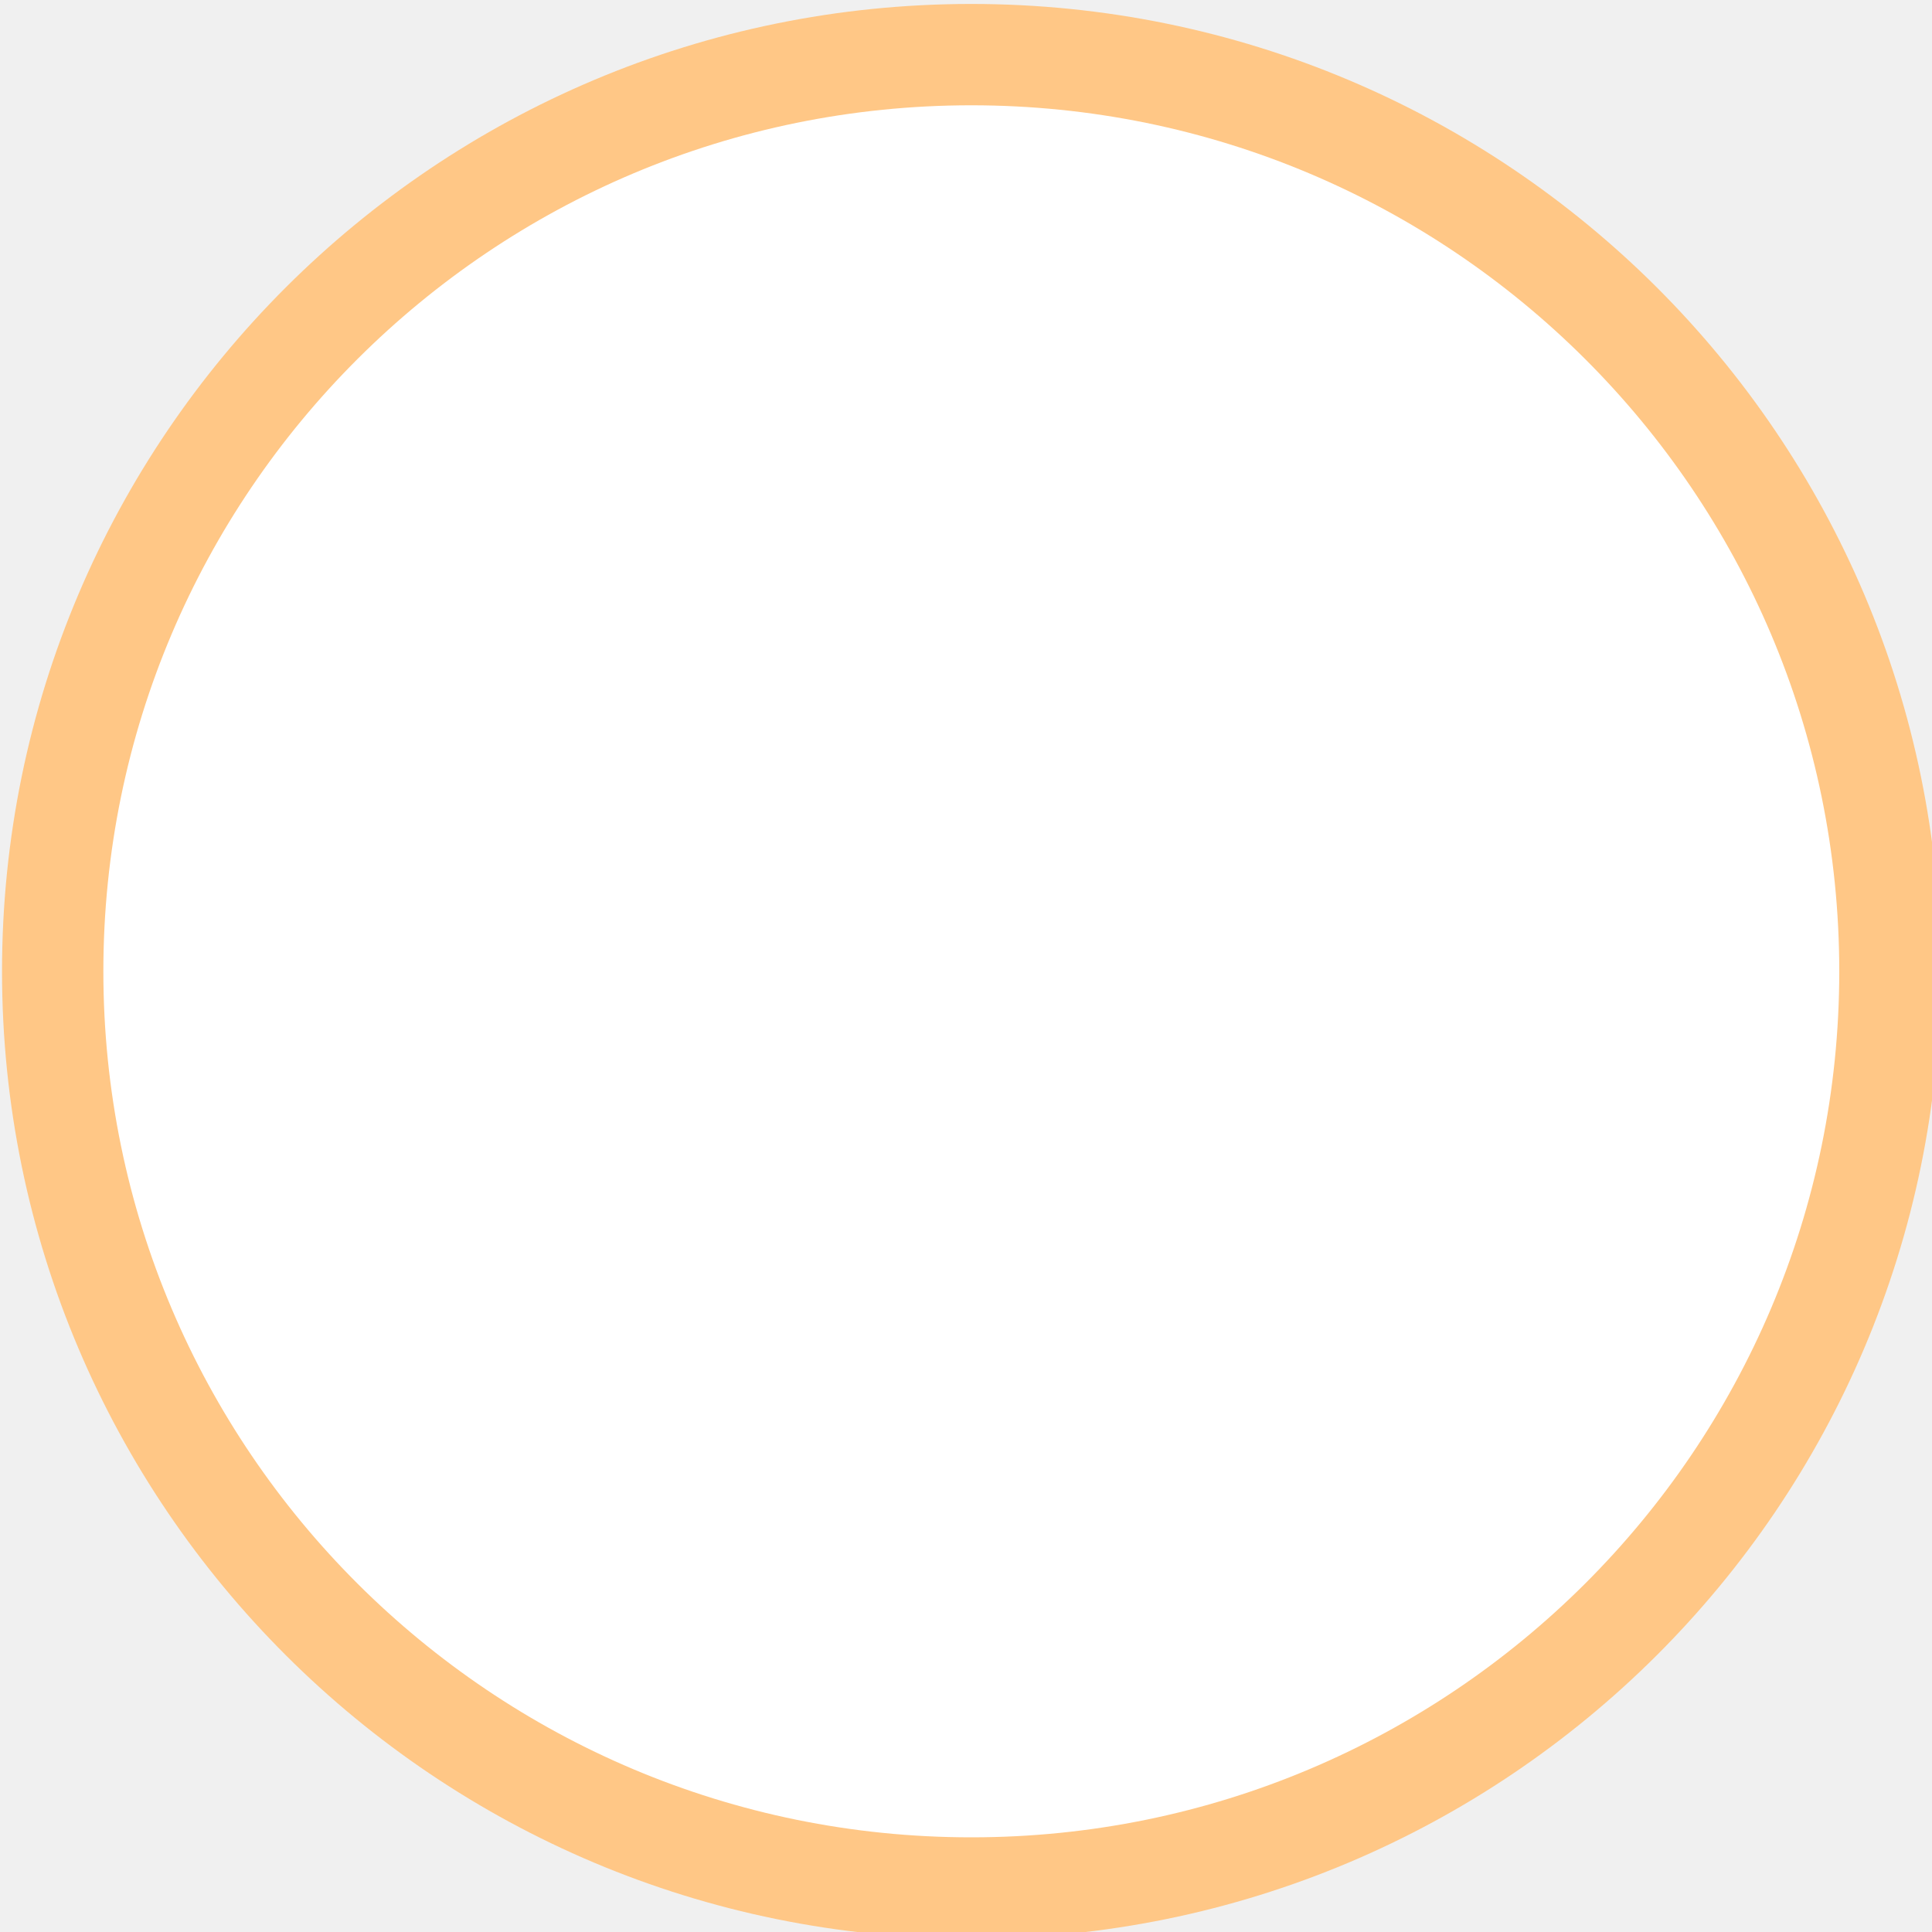
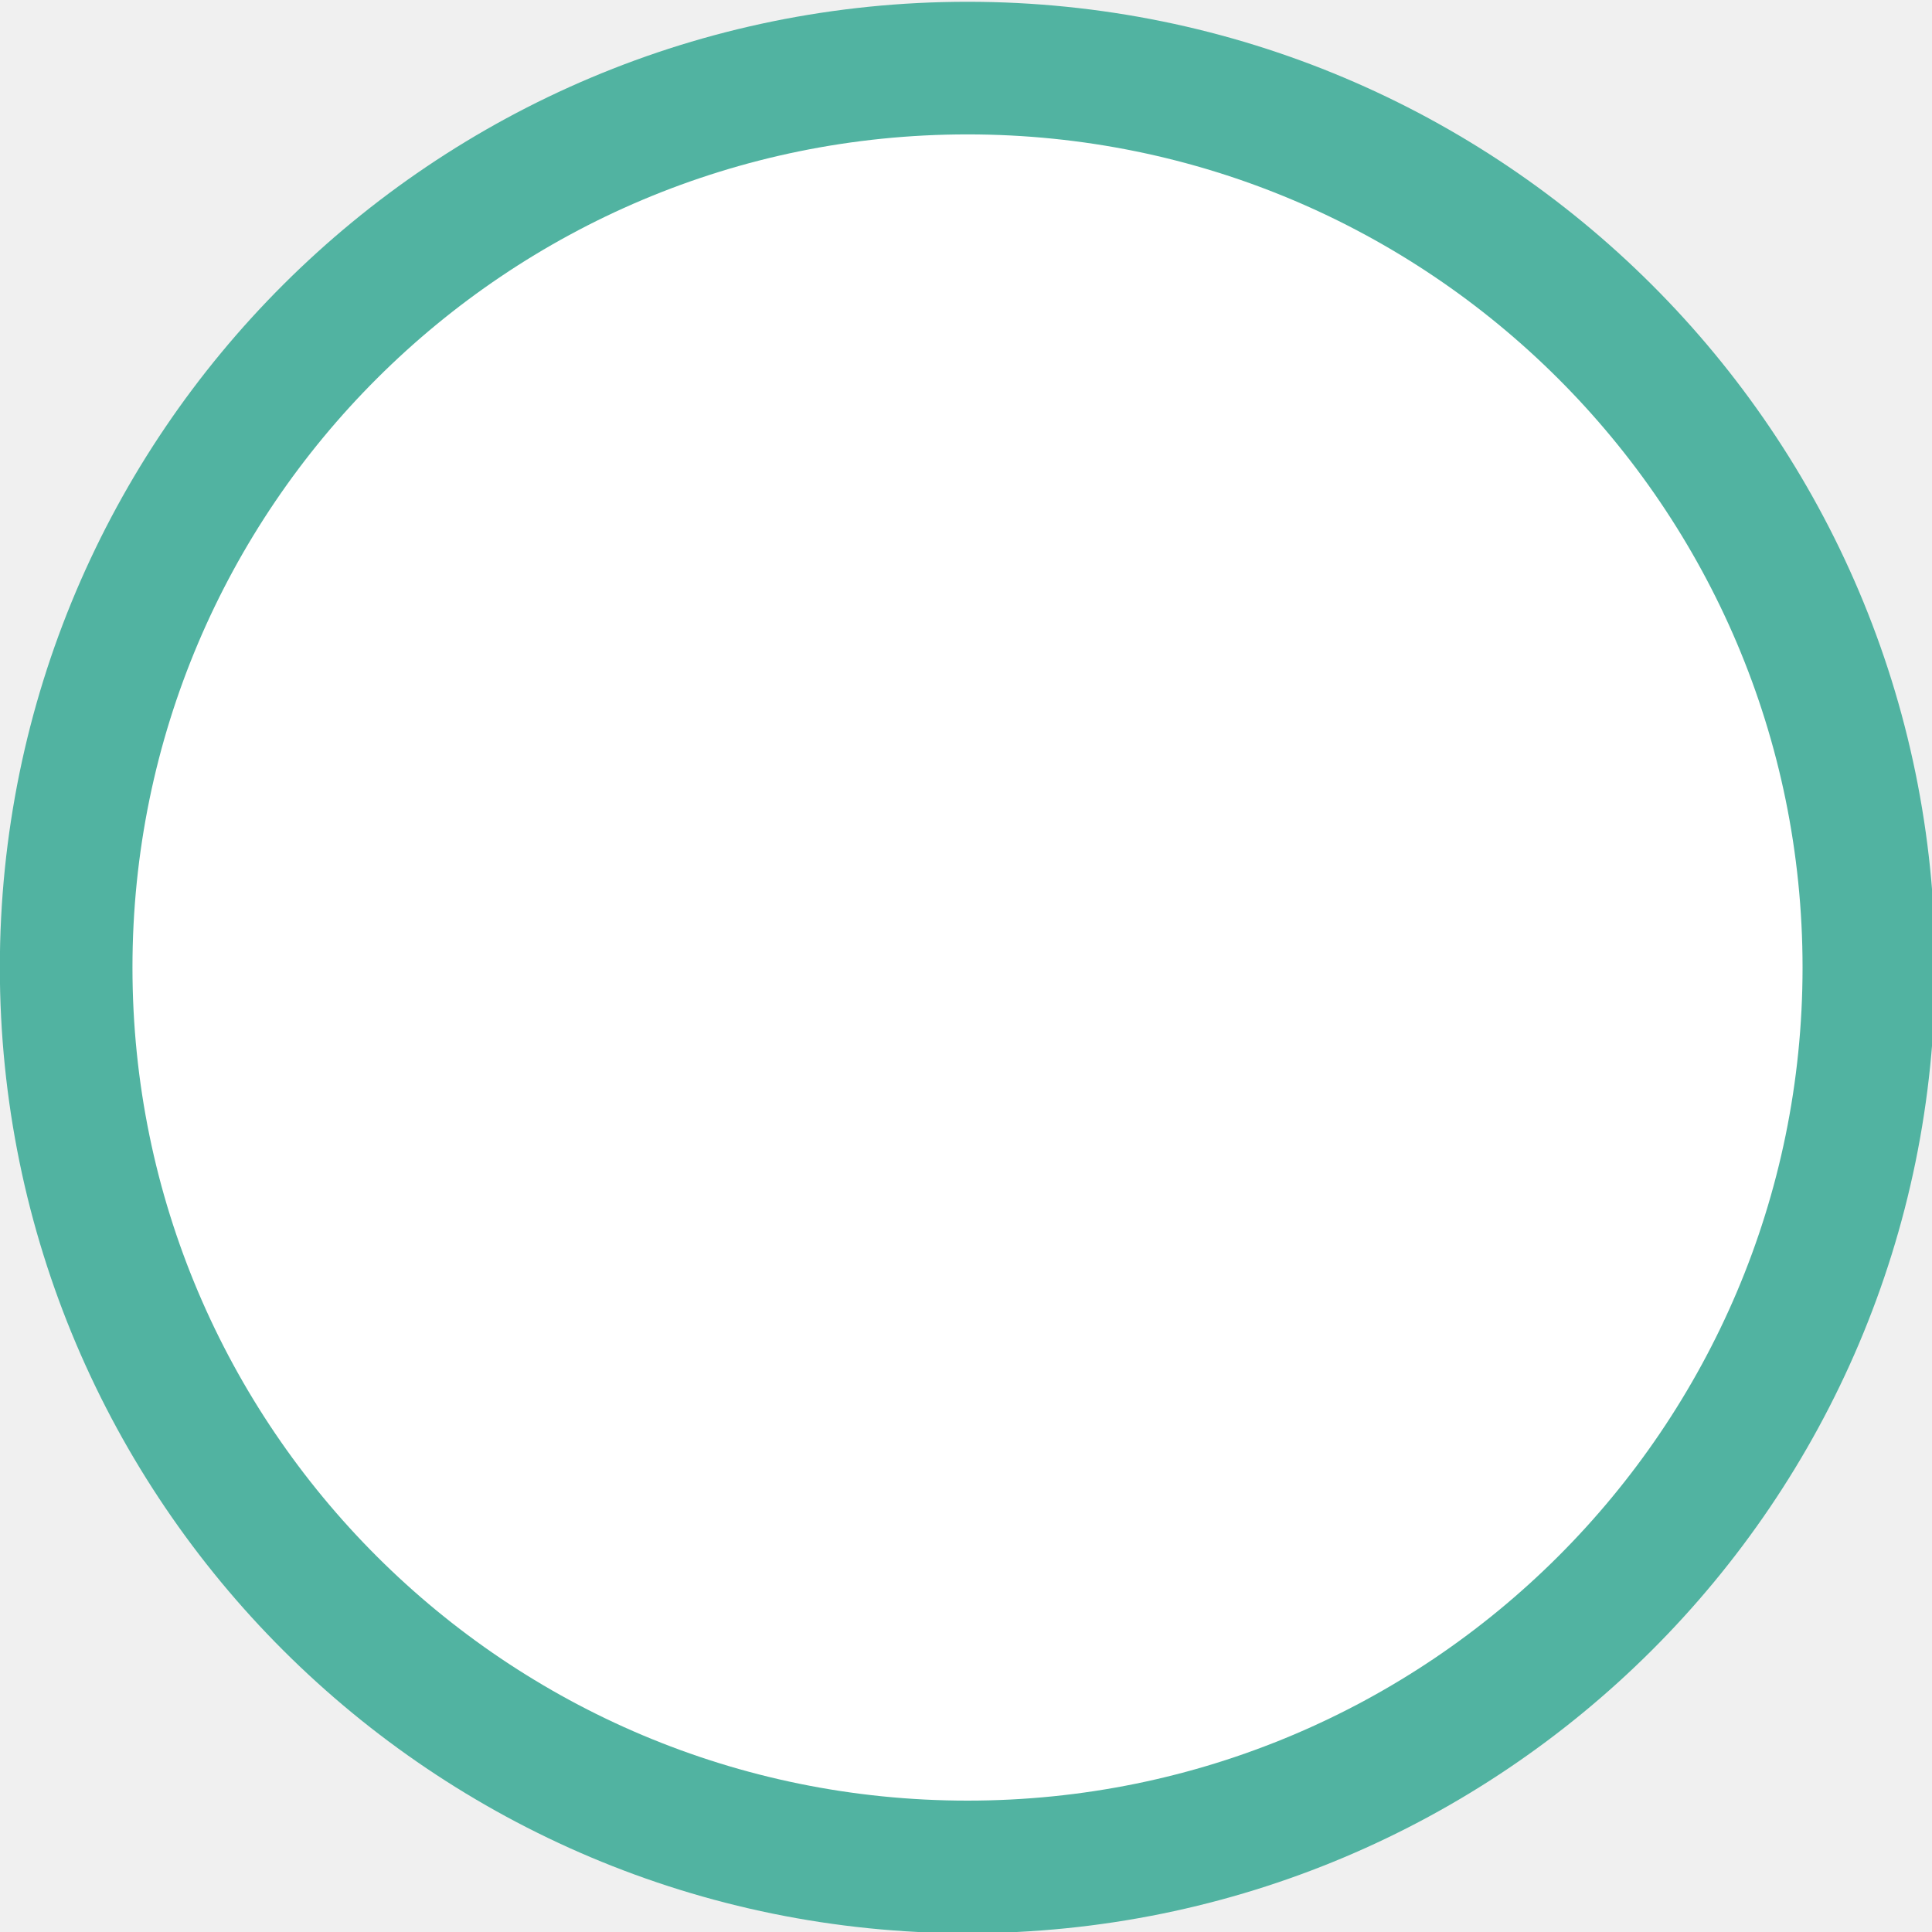
<svg xmlns="http://www.w3.org/2000/svg" version="1.1" id="Layer_1" x="0px" y="0px" width="32" height="32" viewBox="0 0 32 32" xml:space="preserve">
-   <defs id="defs7" />
-   <ellipse style="fill:#ffffff;fill-opacity:1;stroke:#ffc786;stroke-width:3.357;stroke-linecap:round;stroke-miterlimit:0;stroke-dasharray:none;stroke-opacity:1;paint-order:stroke fill markers" id="path223" cx="16.088" cy="16.088" rx="14.376" ry="14.344" />
+   <defs id="defs7">
+     <linearGradient id="linearGradient1708">
+       <stop style="stop-color:#ffffff;stop-opacity:1;" offset="0" id="stop1706" />
+     </linearGradient>
+   </defs>
+   <ellipse style="fill:#ffffff;fill-opacity:1;fill-rule:nonzero;stroke:#51b3a1;stroke-width:4.393;stroke-linecap:round;stroke-miterlimit:0;stroke-dasharray:none;stroke-opacity:1;paint-order:stroke fill markers" id="path223" cx="16.025" cy="16.025" rx="13.831" ry="13.799" />
</svg>
